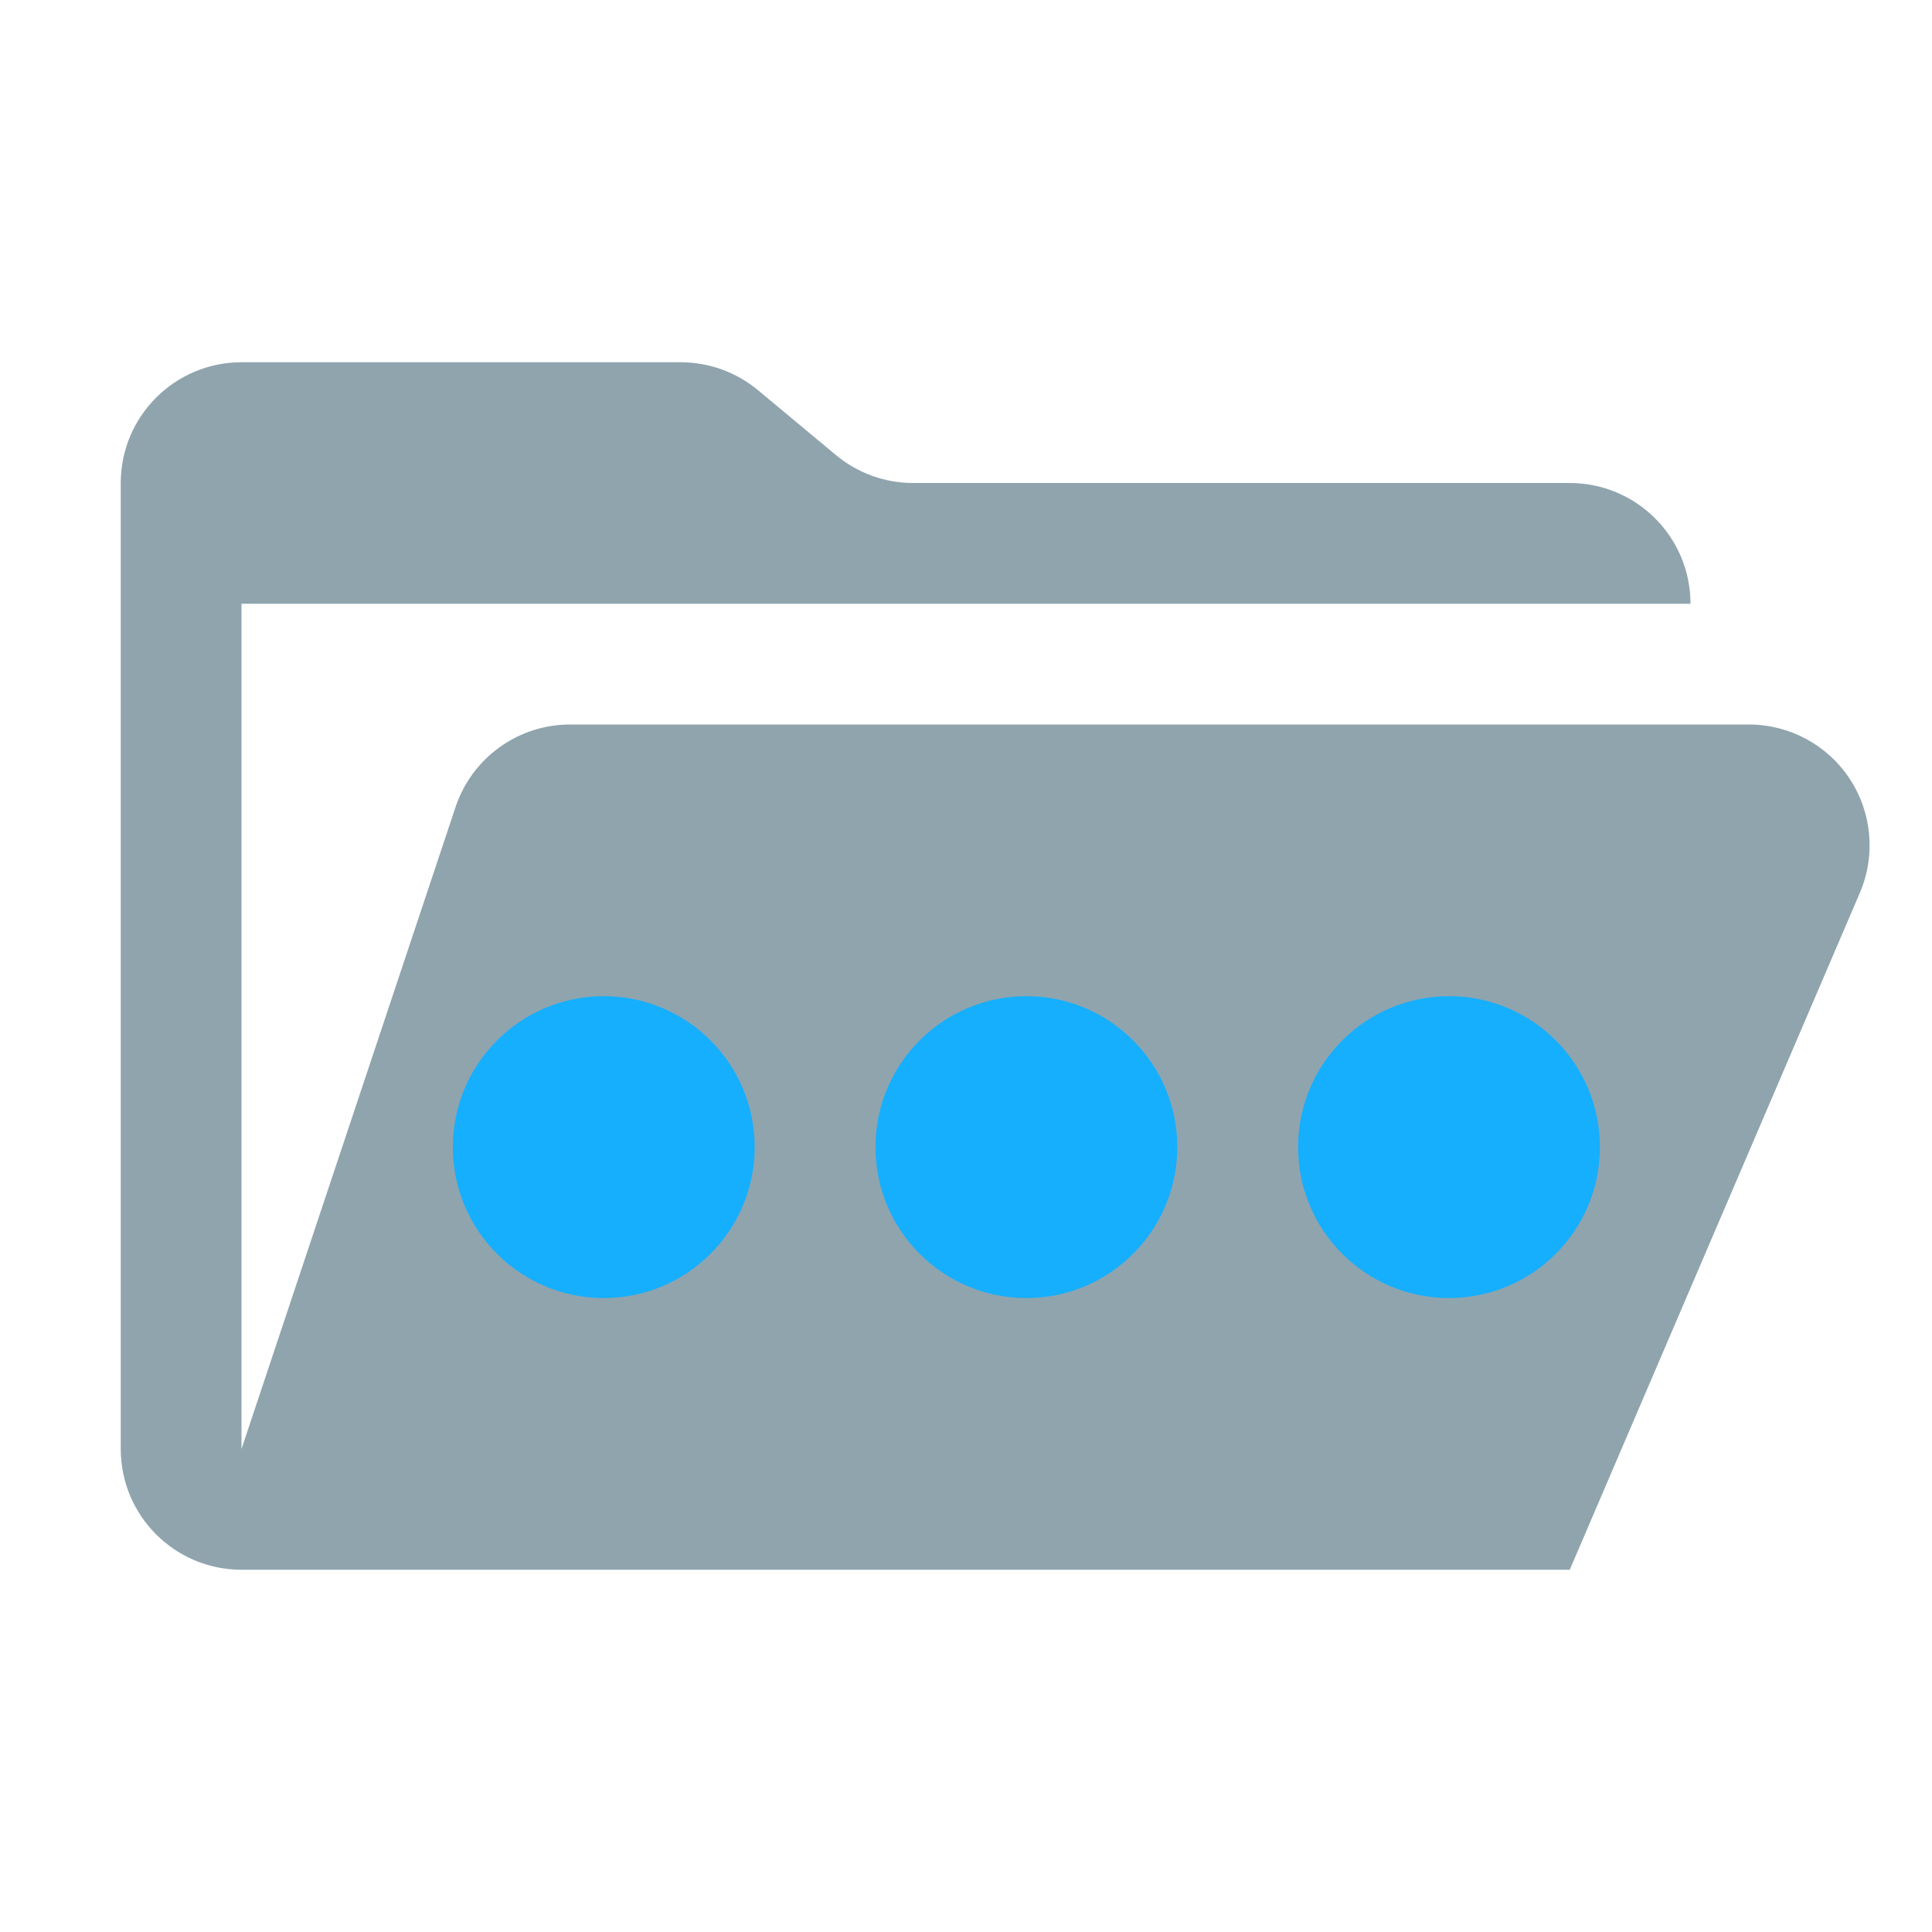
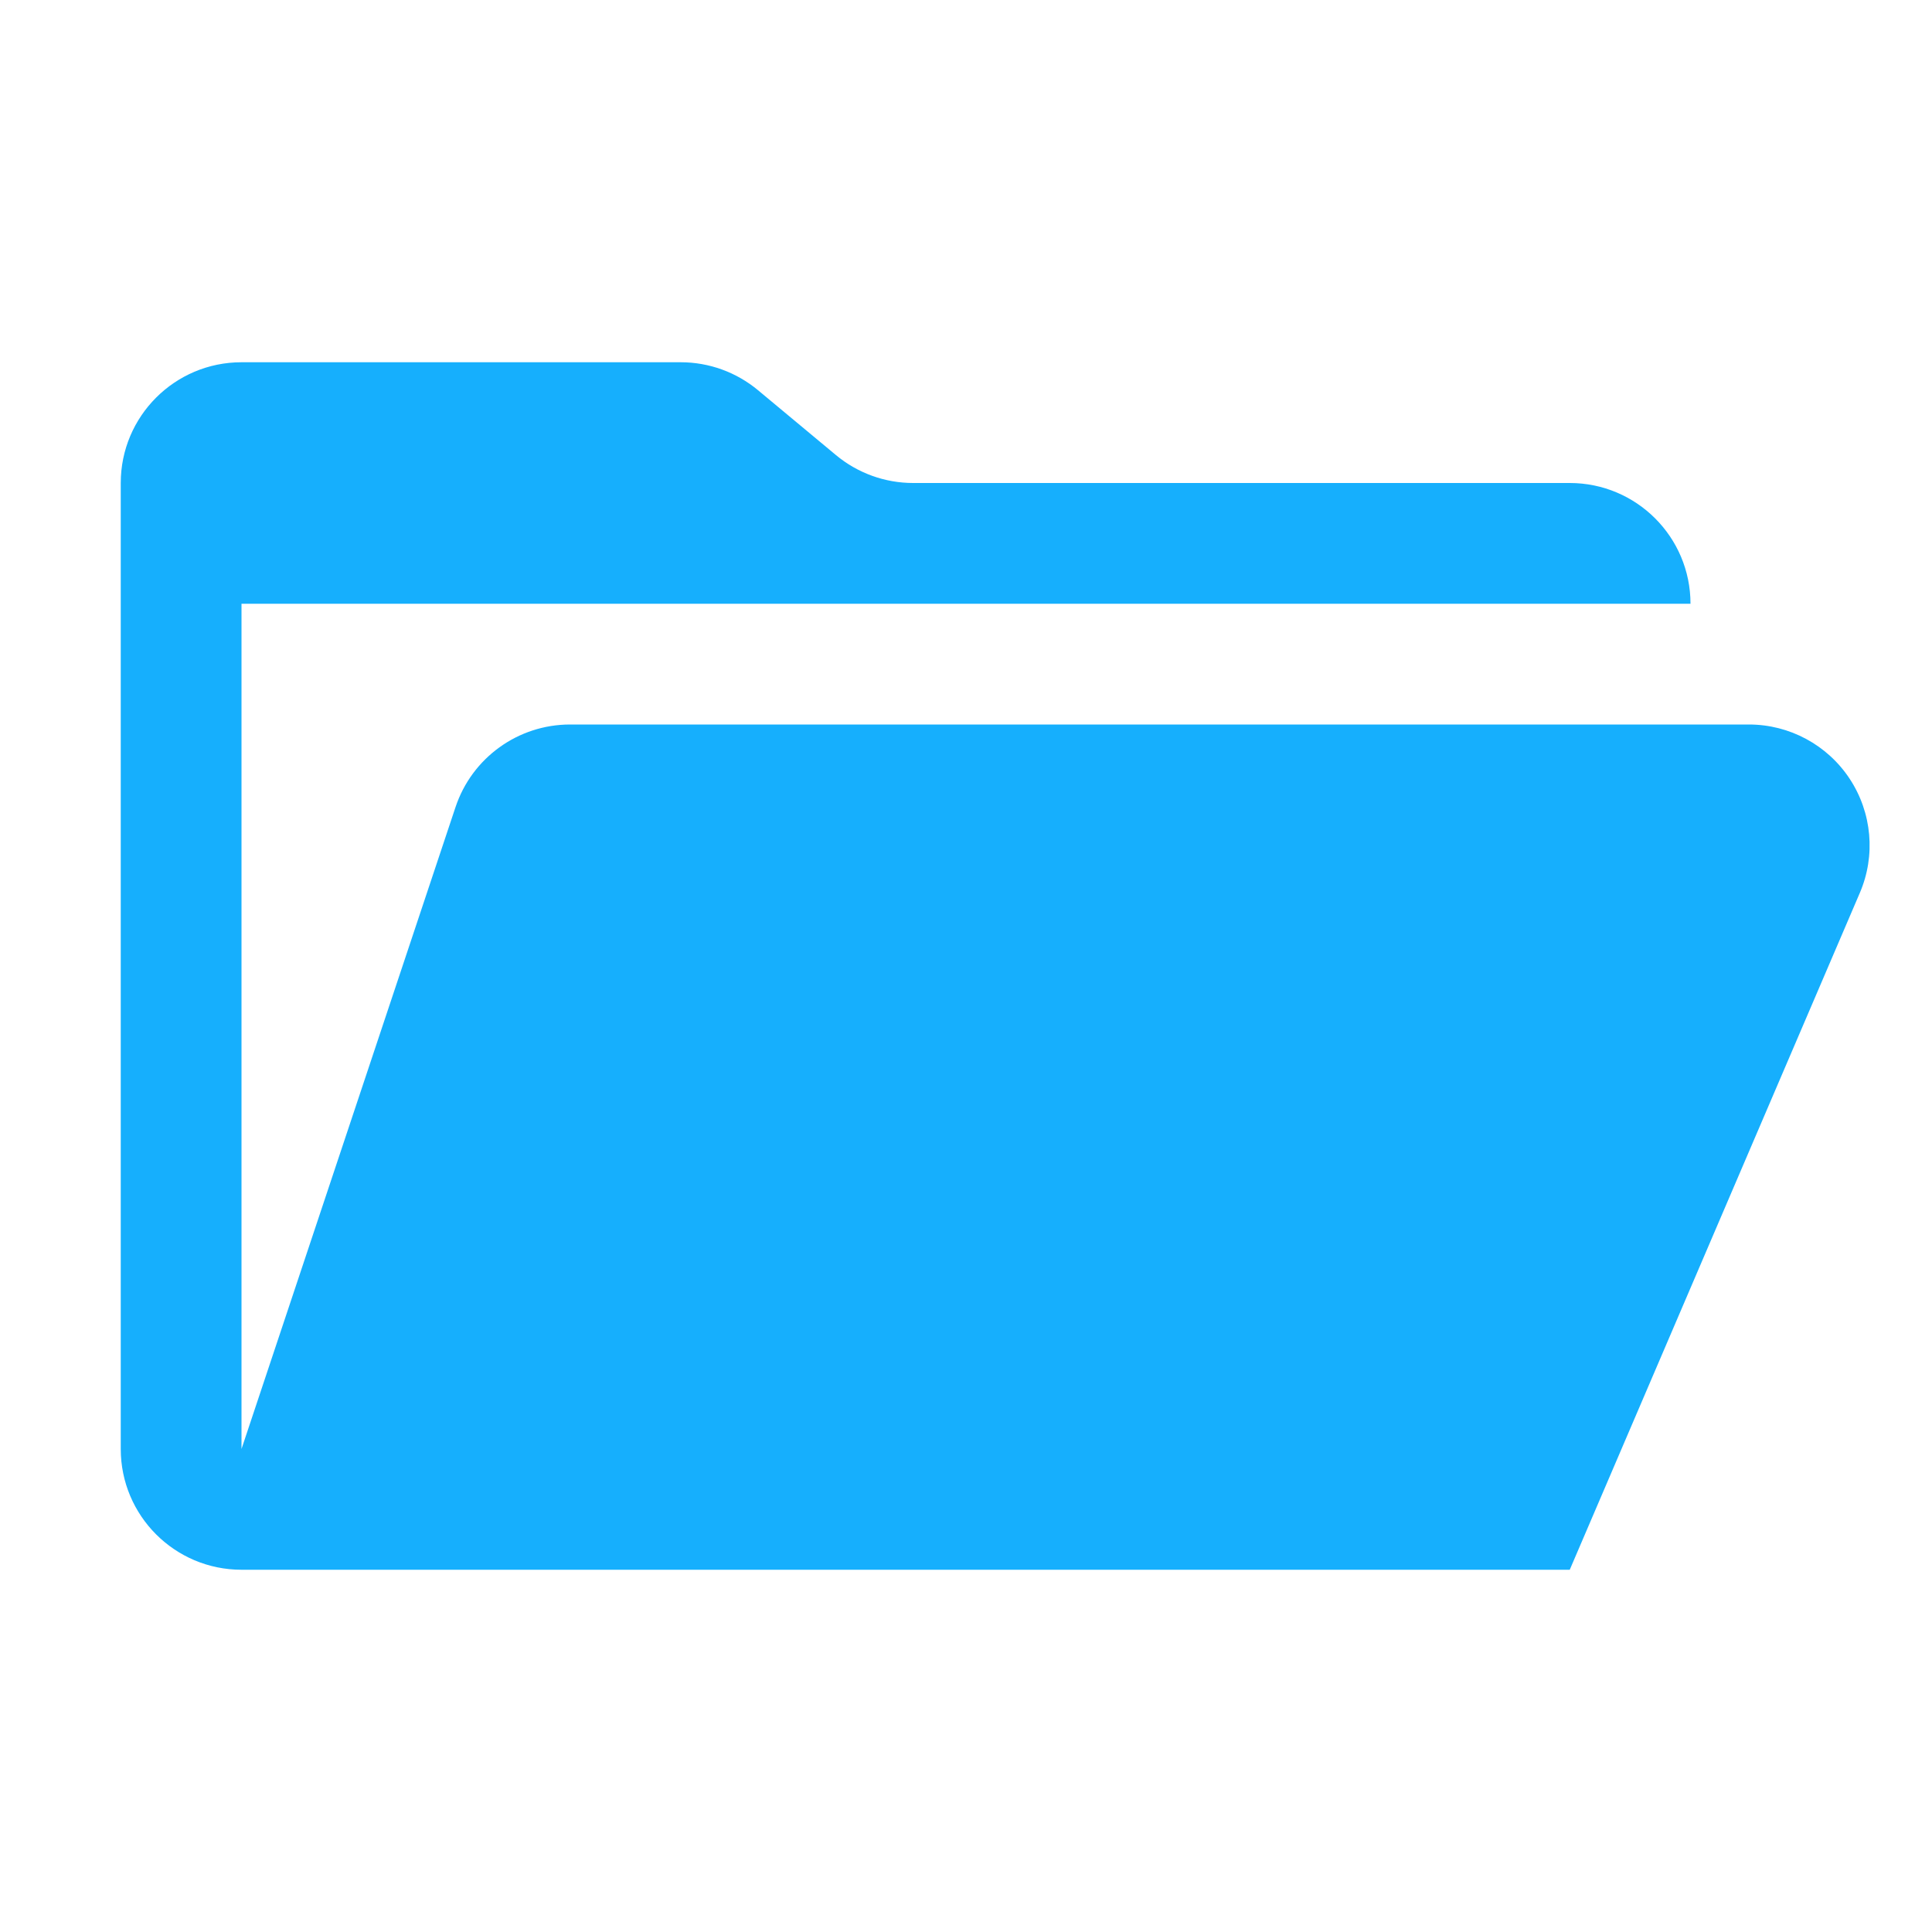
<svg xmlns="http://www.w3.org/2000/svg" viewBox="0 0 32 32">
-   <path d="M28.967,12H9.442a2,2,0,0,0-1.897,1.368L4,24V10H28a2,2,0,0,0-2-2H15.124a2,2,0,0,1-1.28-.464L12.556,6.464A2,2,0,0,0,11.276,6H4A2,2,0,0,0,2,8V24a2,2,0,0,0,2,2H26l4.805-11.212A2,2,0,0,0,28.967,12Z" fill="#90a4ae" />
-   <circle cx="10" cy="19" r="2.5" fill="#16affd" />
-   <circle cx="17" cy="19" r="2.5" fill="#16affd" />
-   <circle cx="24" cy="19" r="2.5" fill="#16affd" />
+   <path d="M28.967,12H9.442a2,2,0,0,0-1.897,1.368L4,24V10H28a2,2,0,0,0-2-2H15.124a2,2,0,0,1-1.28-.464L12.556,6.464A2,2,0,0,0,11.276,6H4A2,2,0,0,0,2,8V24a2,2,0,0,0,2,2H26l4.805-11.212A2,2,0,0,0,28.967,12Z" fill="#16affd" />
</svg>
